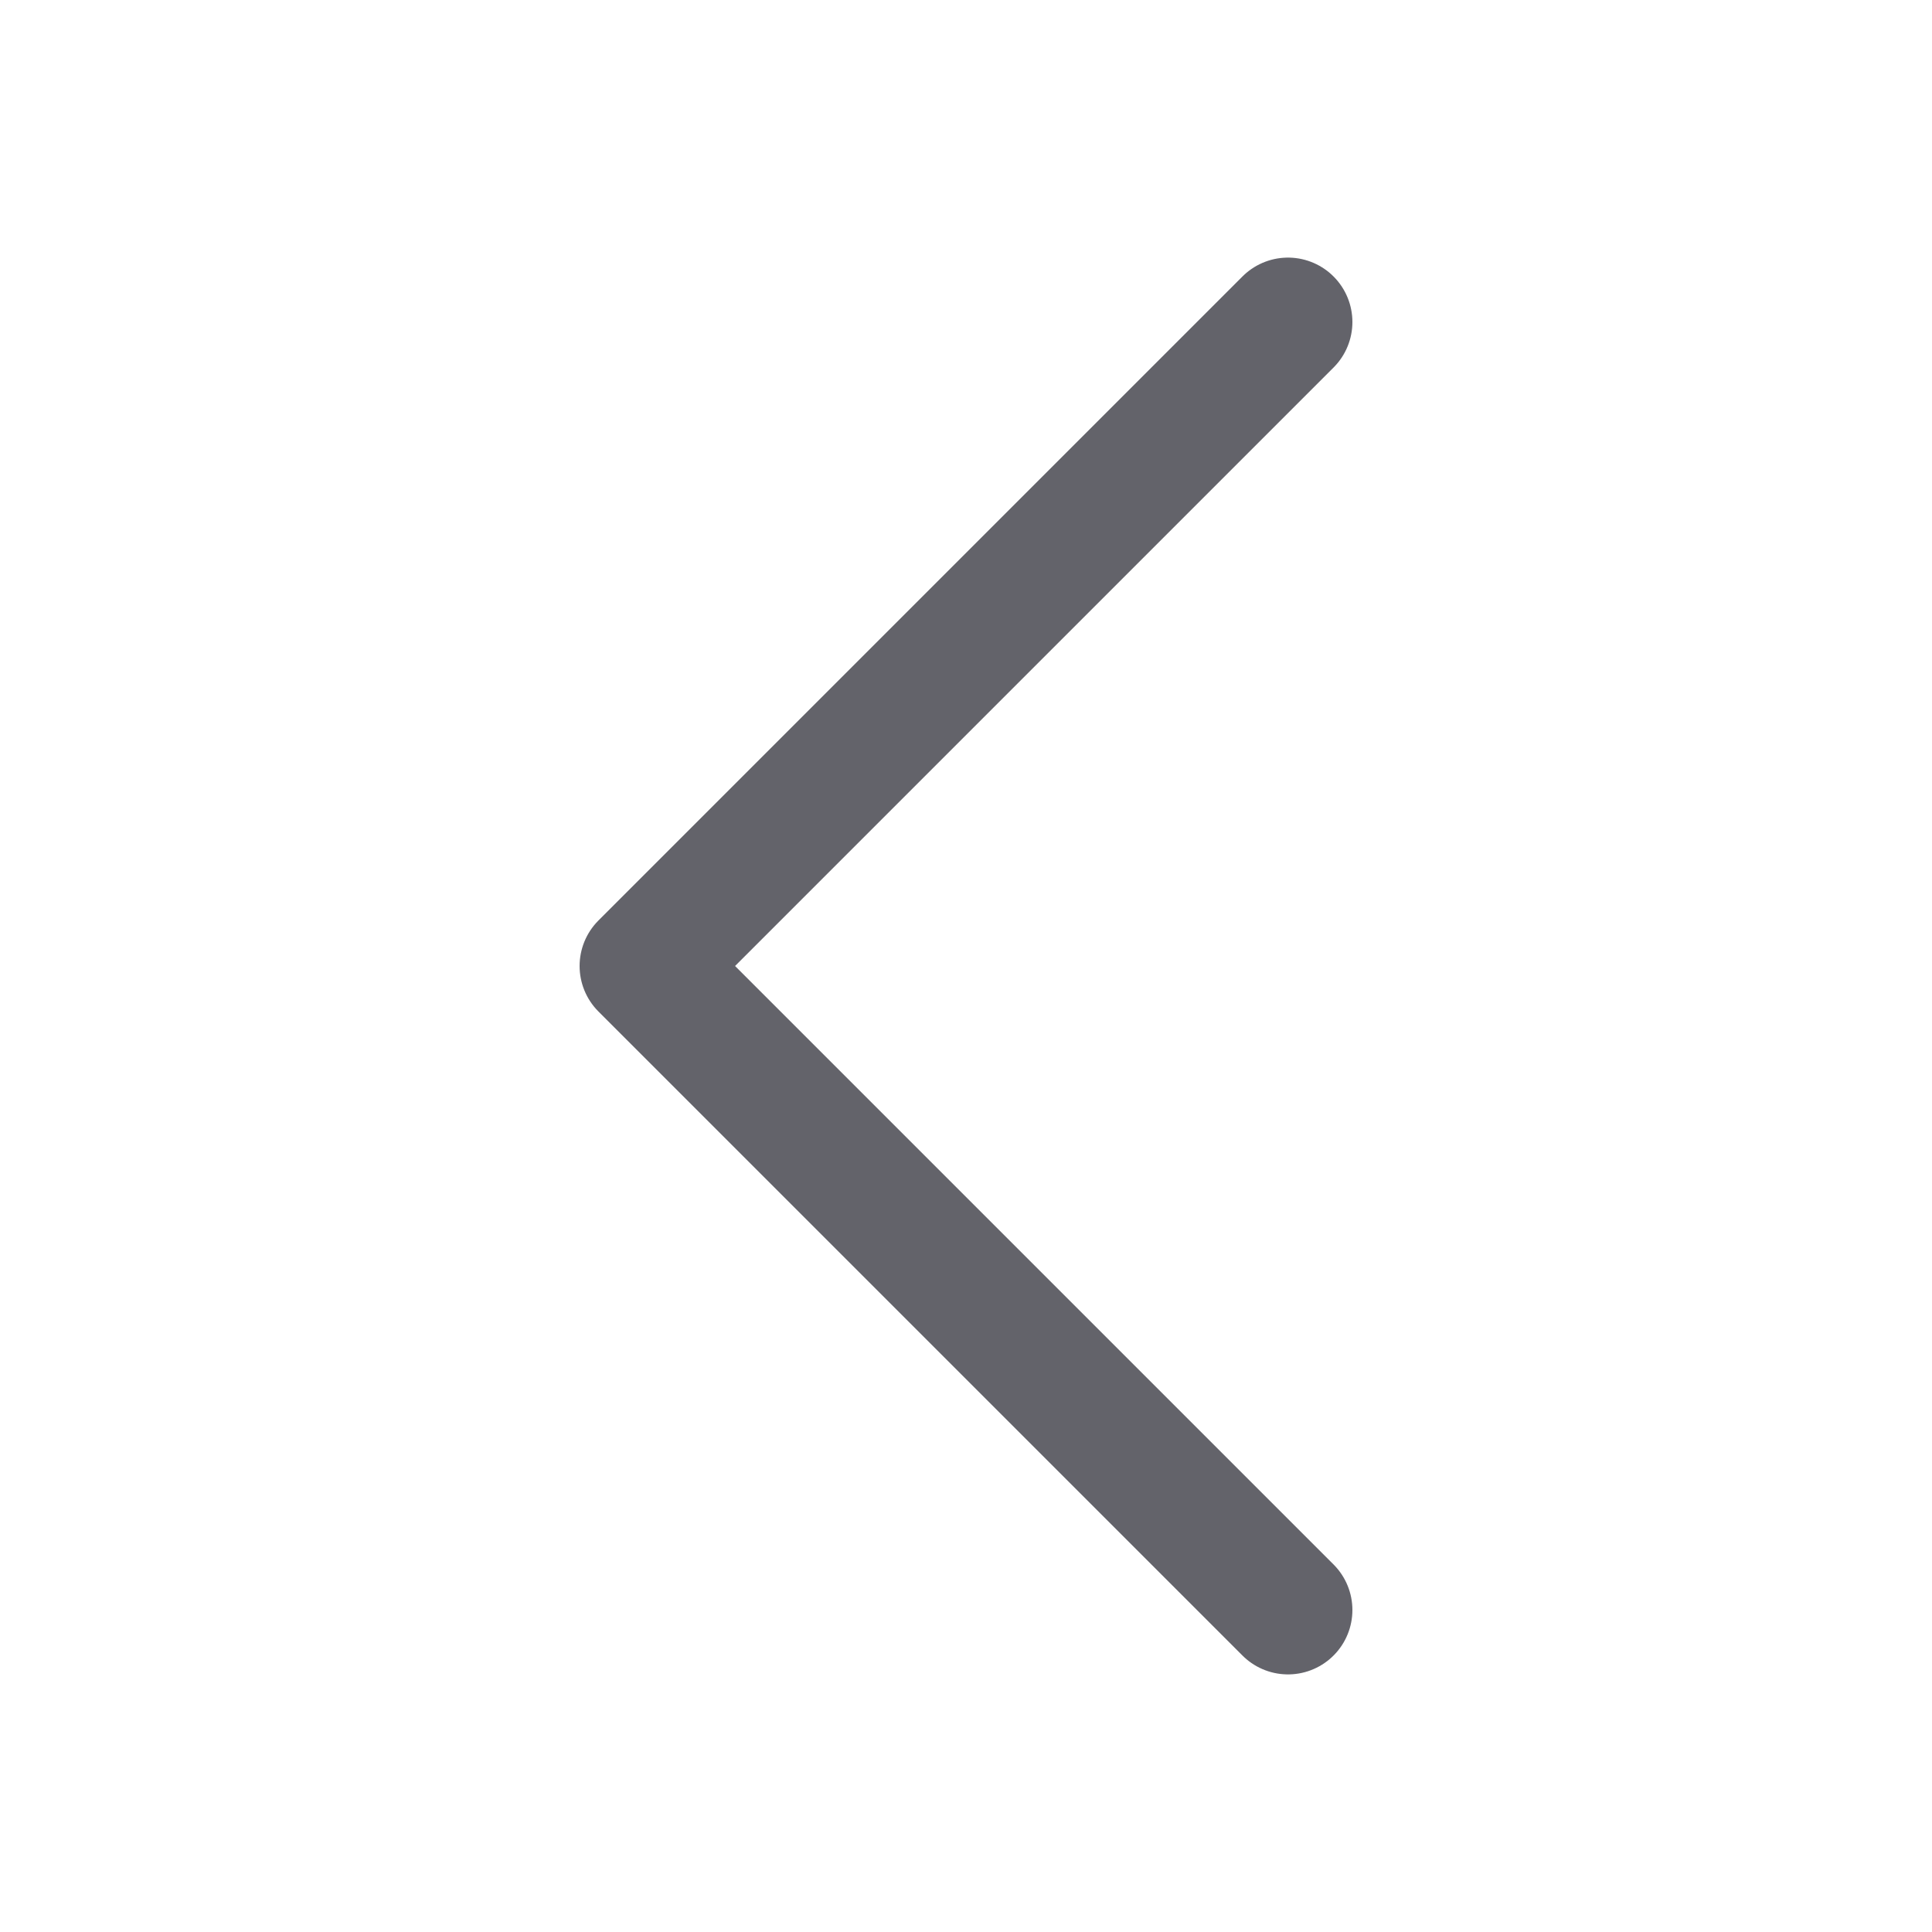
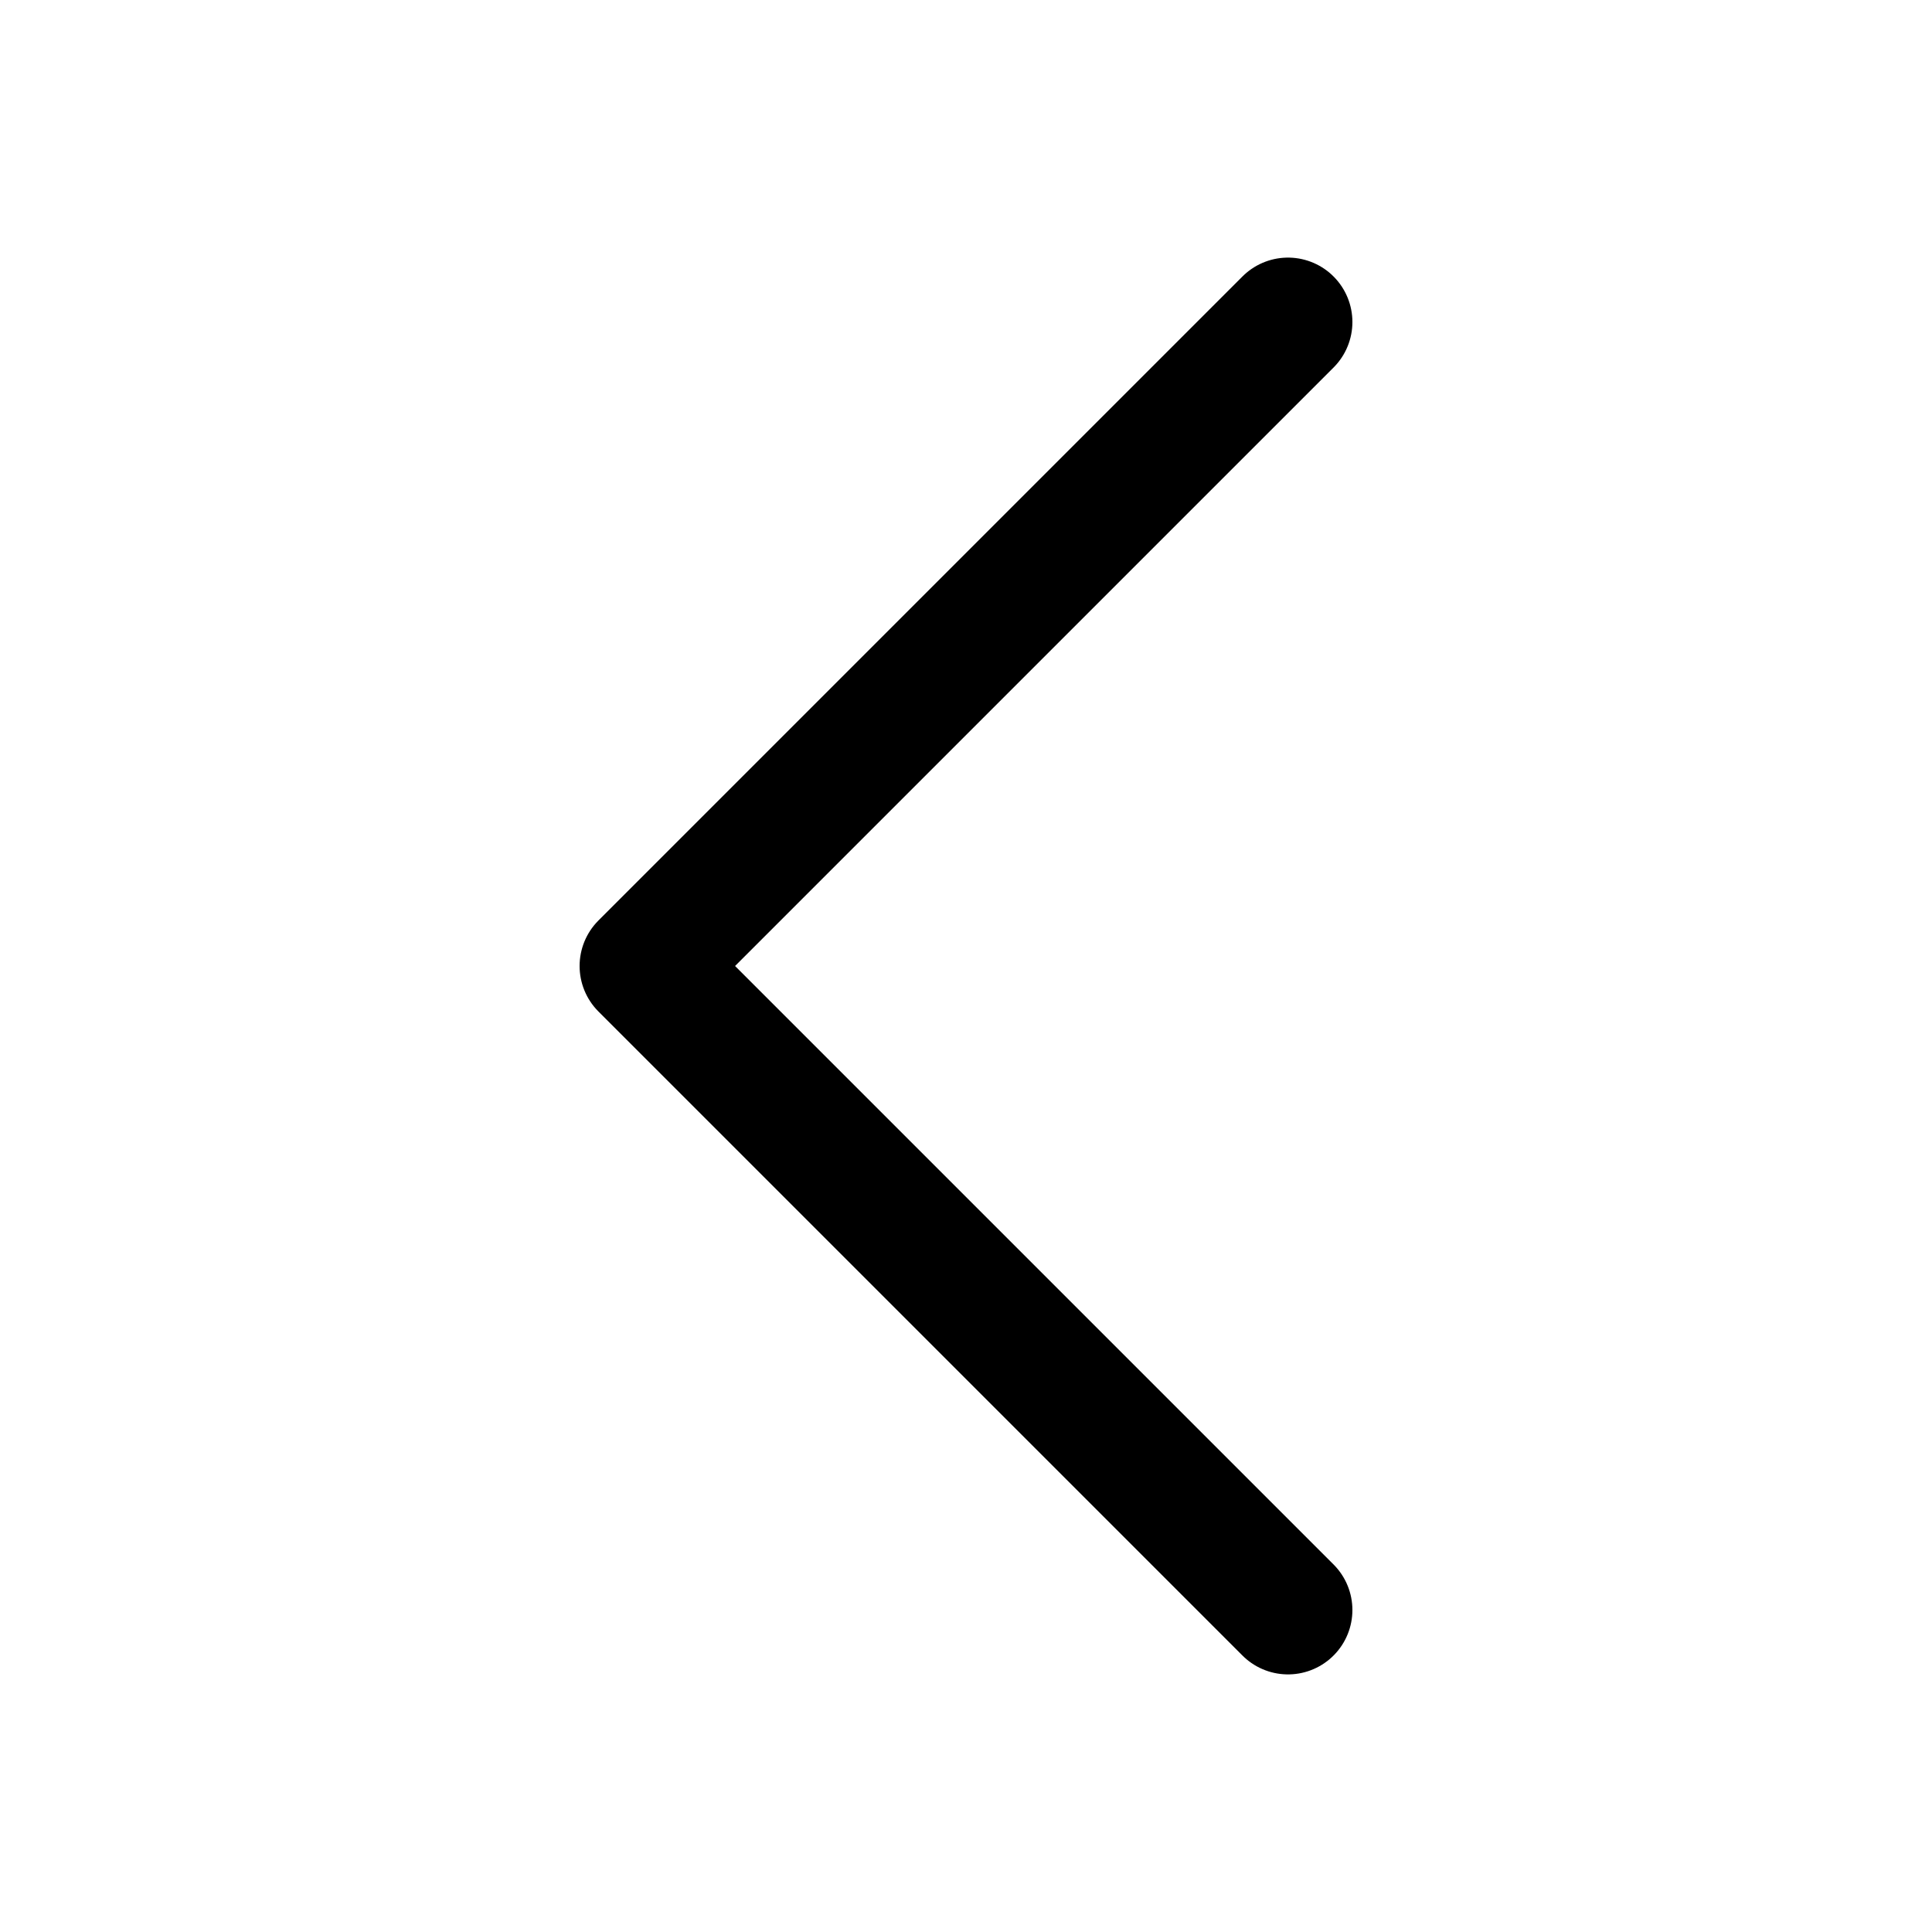
<svg xmlns="http://www.w3.org/2000/svg" width="18px" height="18px" viewBox="0 0 18 18" version="1.1">
  <g id="icon_43" stroke="none" stroke-width="1" fill="none" fill-rule="evenodd" stroke-linecap="round" stroke-linejoin="round">
-     <g id="编组" stroke="#63636A" stroke-width="1.2">
+     <g id="编组" stroke="currentColor" stroke-width="1.2">
      <g id="路径">
        <polyline points="12 15 6 9 12 3" />
      </g>
    </g>
  </g>
</svg>
